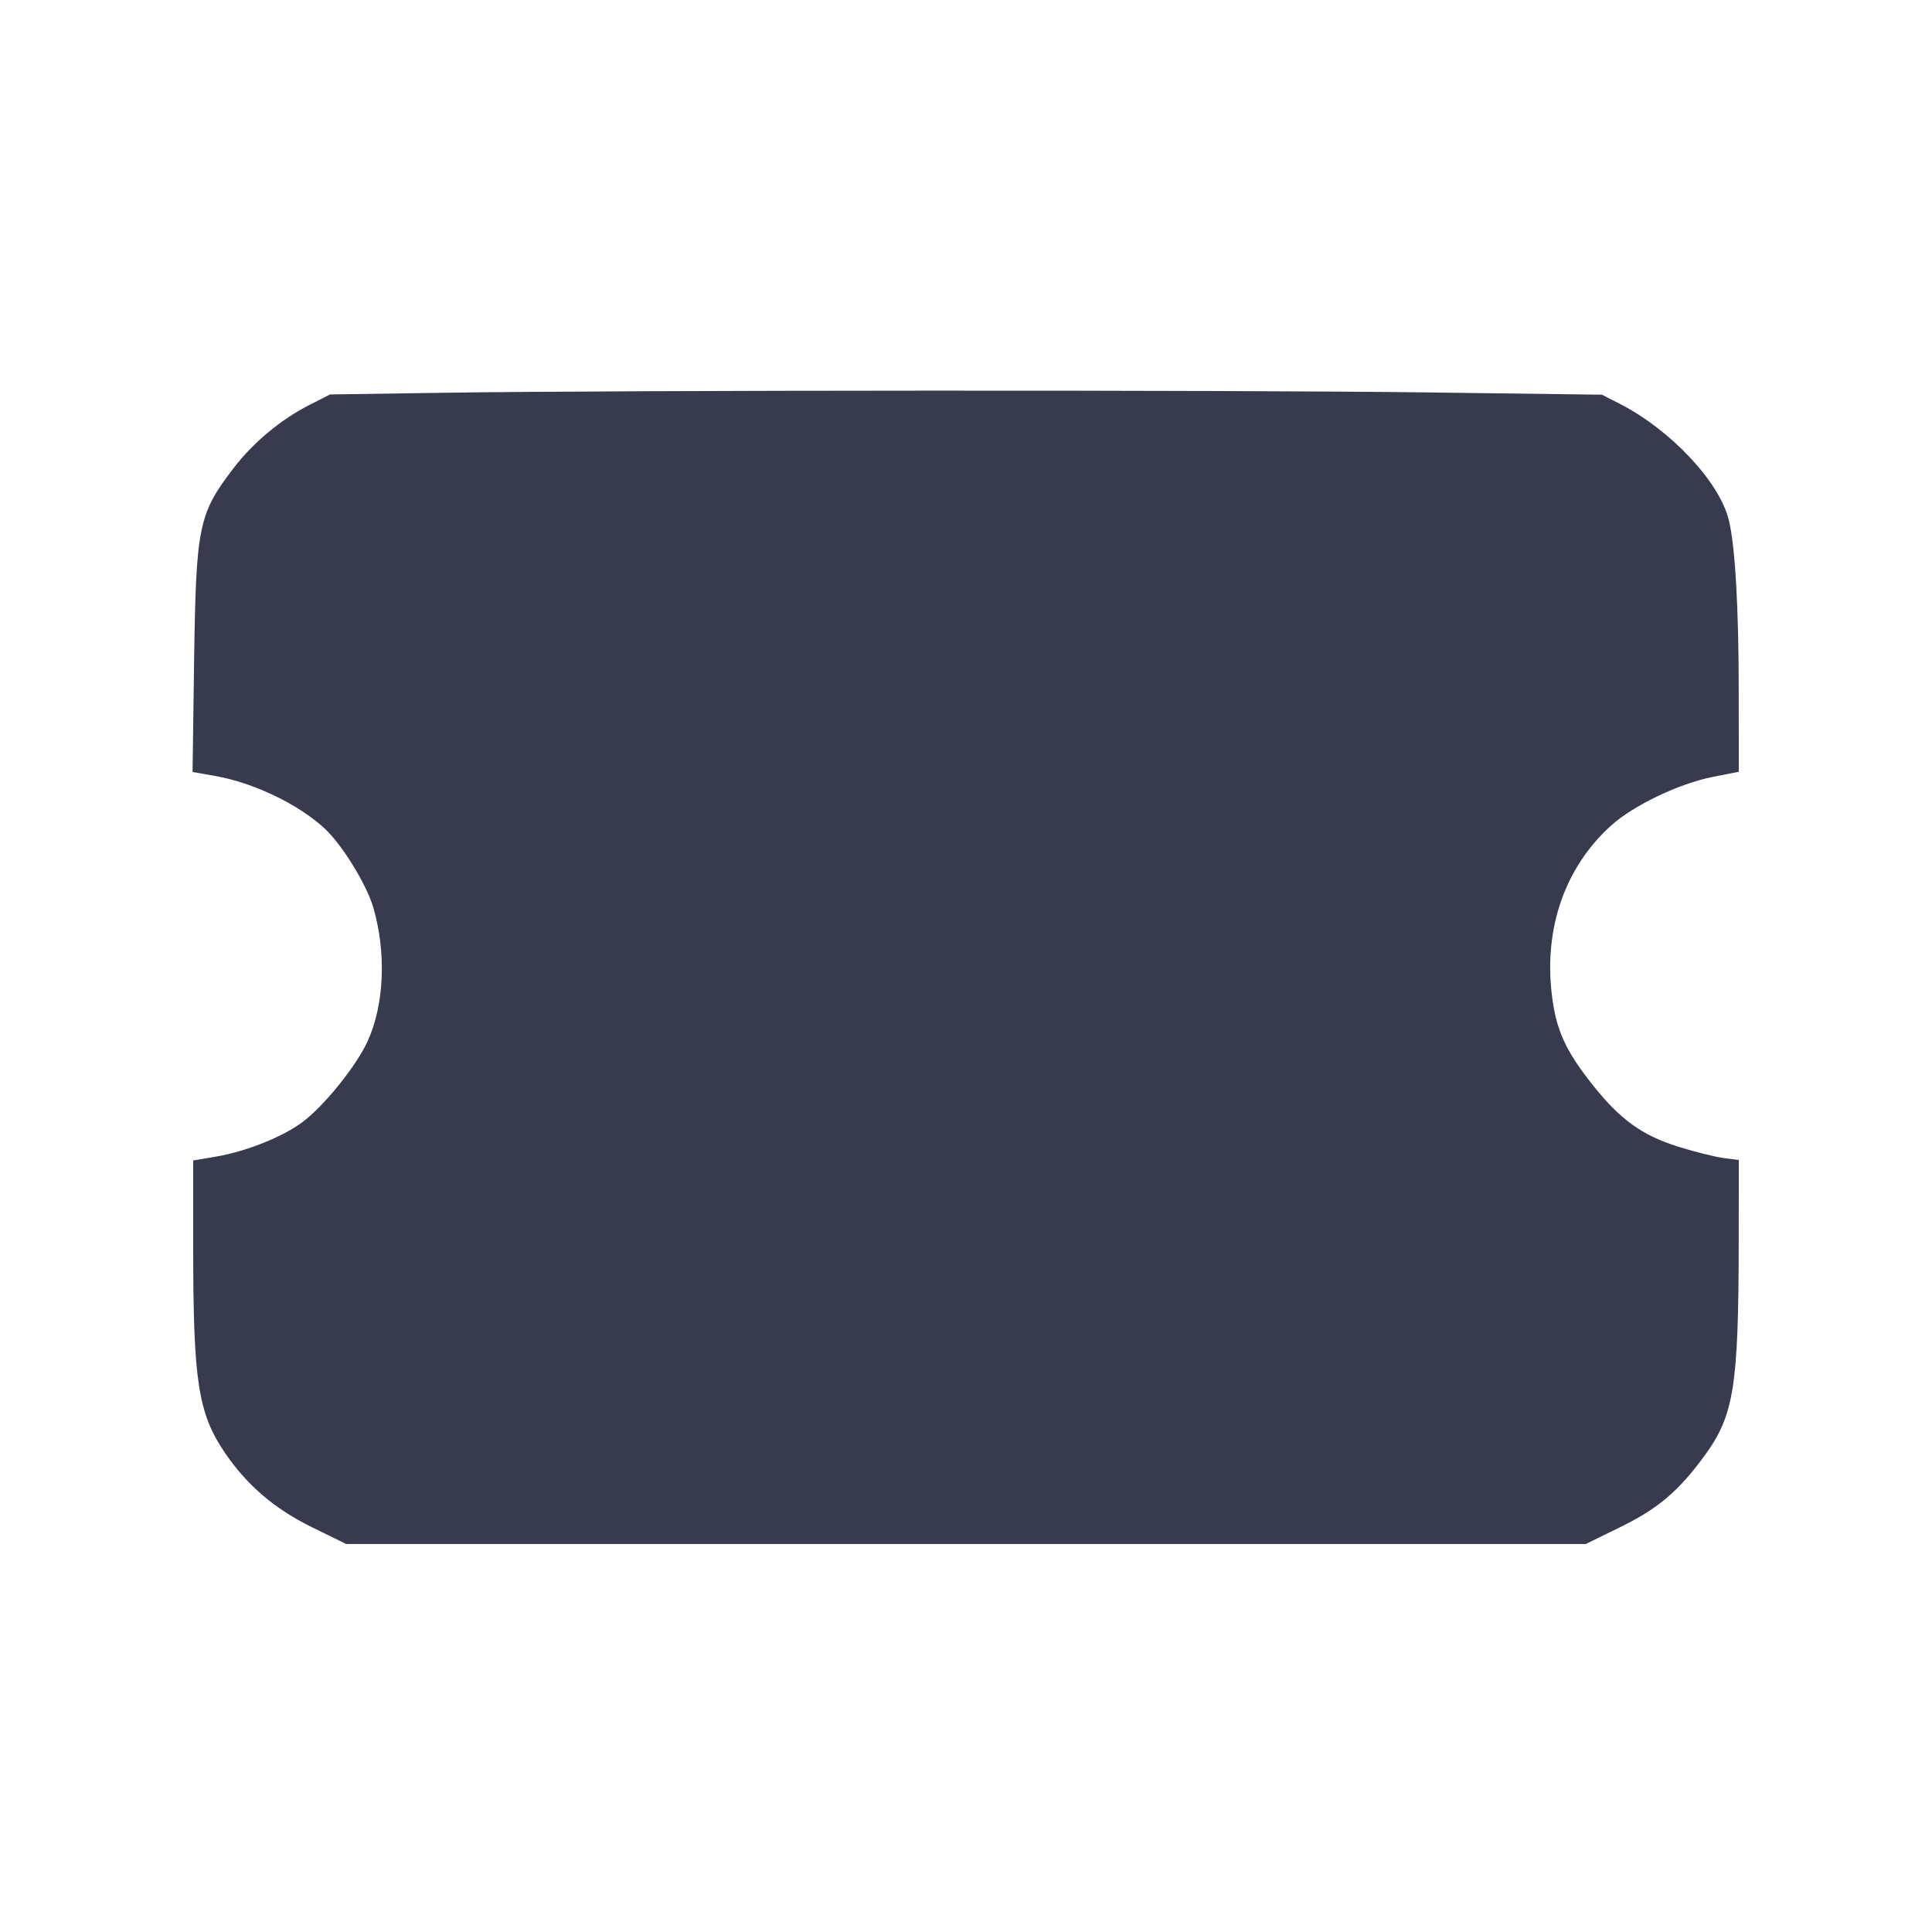
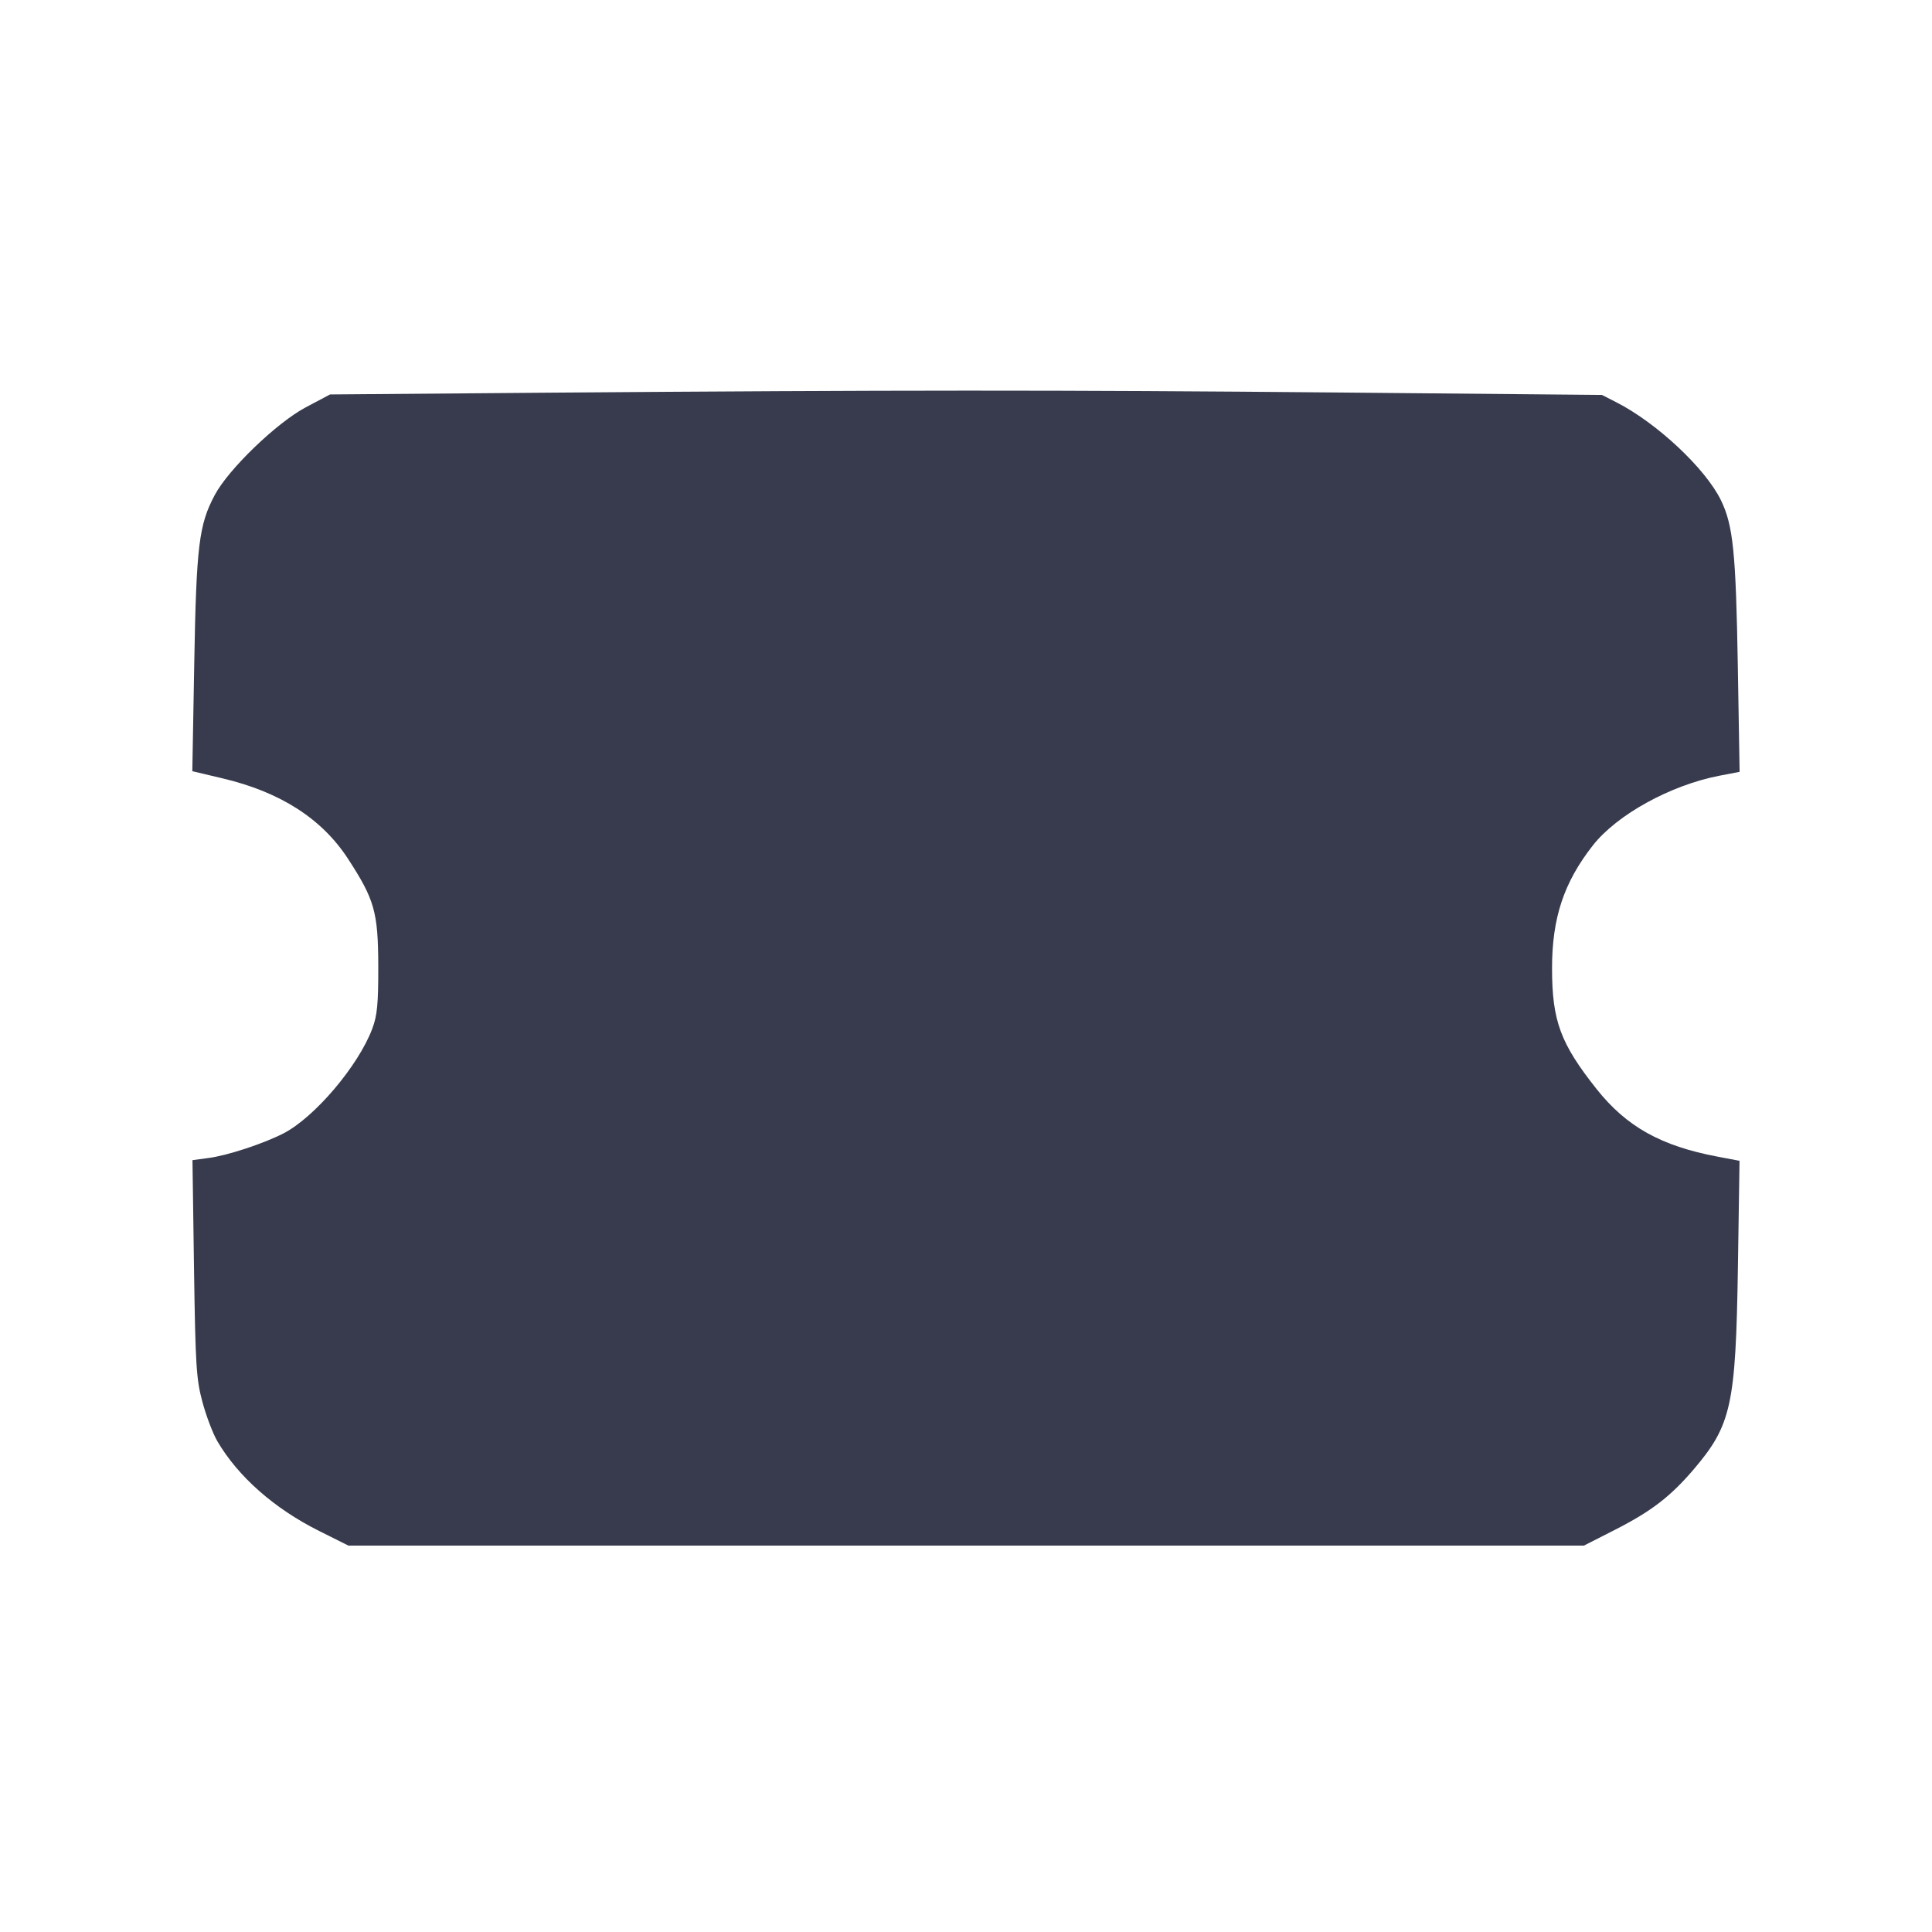
<svg xmlns="http://www.w3.org/2000/svg" width="24" height="24" viewBox="0 0 24 24" fill="none">
-   <path d="M5.520 4.879 L 4.100 4.900 3.852 5.026 C 3.491 5.209,3.149 5.493,2.901 5.816 C 2.465 6.386,2.435 6.532,2.411 8.225 L 2.392 9.590 2.666 9.638 C 3.149 9.722,3.708 9.990,4.035 10.294 C 4.252 10.496,4.555 10.989,4.638 11.276 C 4.802 11.841,4.773 12.490,4.564 12.940 C 4.424 13.244,4.029 13.734,3.764 13.934 C 3.517 14.121,3.066 14.302,2.683 14.368 L 2.400 14.416 2.400 15.538 C 2.401 17.158,2.463 17.556,2.789 18.040 C 3.065 18.448,3.410 18.744,3.876 18.972 L 4.300 19.180 12.000 19.180 L 19.700 19.180 20.128 18.970 C 20.596 18.741,20.848 18.528,21.170 18.089 C 21.540 17.587,21.597 17.232,21.599 15.415 L 21.600 14.410 21.406 14.385 C 21.300 14.370,21.048 14.307,20.846 14.244 C 20.400 14.104,20.127 13.908,19.791 13.485 C 19.447 13.053,19.331 12.798,19.278 12.360 C 19.177 11.529,19.442 10.771,20.014 10.255 C 20.289 10.006,20.858 9.734,21.272 9.652 L 21.600 9.587 21.599 8.584 C 21.599 7.542,21.554 6.769,21.475 6.457 C 21.355 5.978,20.746 5.333,20.111 5.011 L 19.900 4.903 17.740 4.875 C 15.324 4.843,7.704 4.846,5.520 4.879 " fill="#373B4D" stroke="none" fill-rule="evenodd" />
+   <path d="M6.820 4.878 L 4.100 4.900 3.800 5.059 C 3.440 5.249,2.839 5.827,2.668 6.149 C 2.471 6.518,2.439 6.780,2.413 8.240 L 2.389 9.580 2.764 9.669 C 3.481 9.838,3.997 10.169,4.321 10.665 C 4.653 11.175,4.697 11.328,4.699 12.000 C 4.700 12.474,4.686 12.617,4.624 12.780 C 4.450 13.243,3.905 13.883,3.520 14.080 C 3.268 14.209,2.825 14.354,2.591 14.385 L 2.391 14.412 2.410 15.756 C 2.428 16.965,2.438 17.132,2.515 17.417 C 2.562 17.591,2.645 17.810,2.701 17.905 C 2.958 18.343,3.406 18.739,3.964 19.018 L 4.328 19.200 12.002 19.200 L 19.676 19.200 20.069 19.000 C 20.515 18.772,20.750 18.591,21.037 18.256 C 21.508 17.703,21.562 17.460,21.589 15.740 L 21.609 14.420 21.335 14.368 C 20.632 14.235,20.205 13.996,19.833 13.528 C 19.384 12.962,19.280 12.681,19.280 12.027 C 19.280 11.403,19.427 10.961,19.787 10.502 C 20.086 10.121,20.749 9.755,21.355 9.637 L 21.610 9.588 21.588 8.284 C 21.564 6.861,21.530 6.526,21.378 6.214 C 21.187 5.821,20.582 5.254,20.080 4.998 L 19.900 4.906 16.640 4.876 C 13.137 4.844,11.096 4.845,6.820 4.878 " fill="#373B4D" stroke="none" fill-rule="evenodd" />
</svg>
